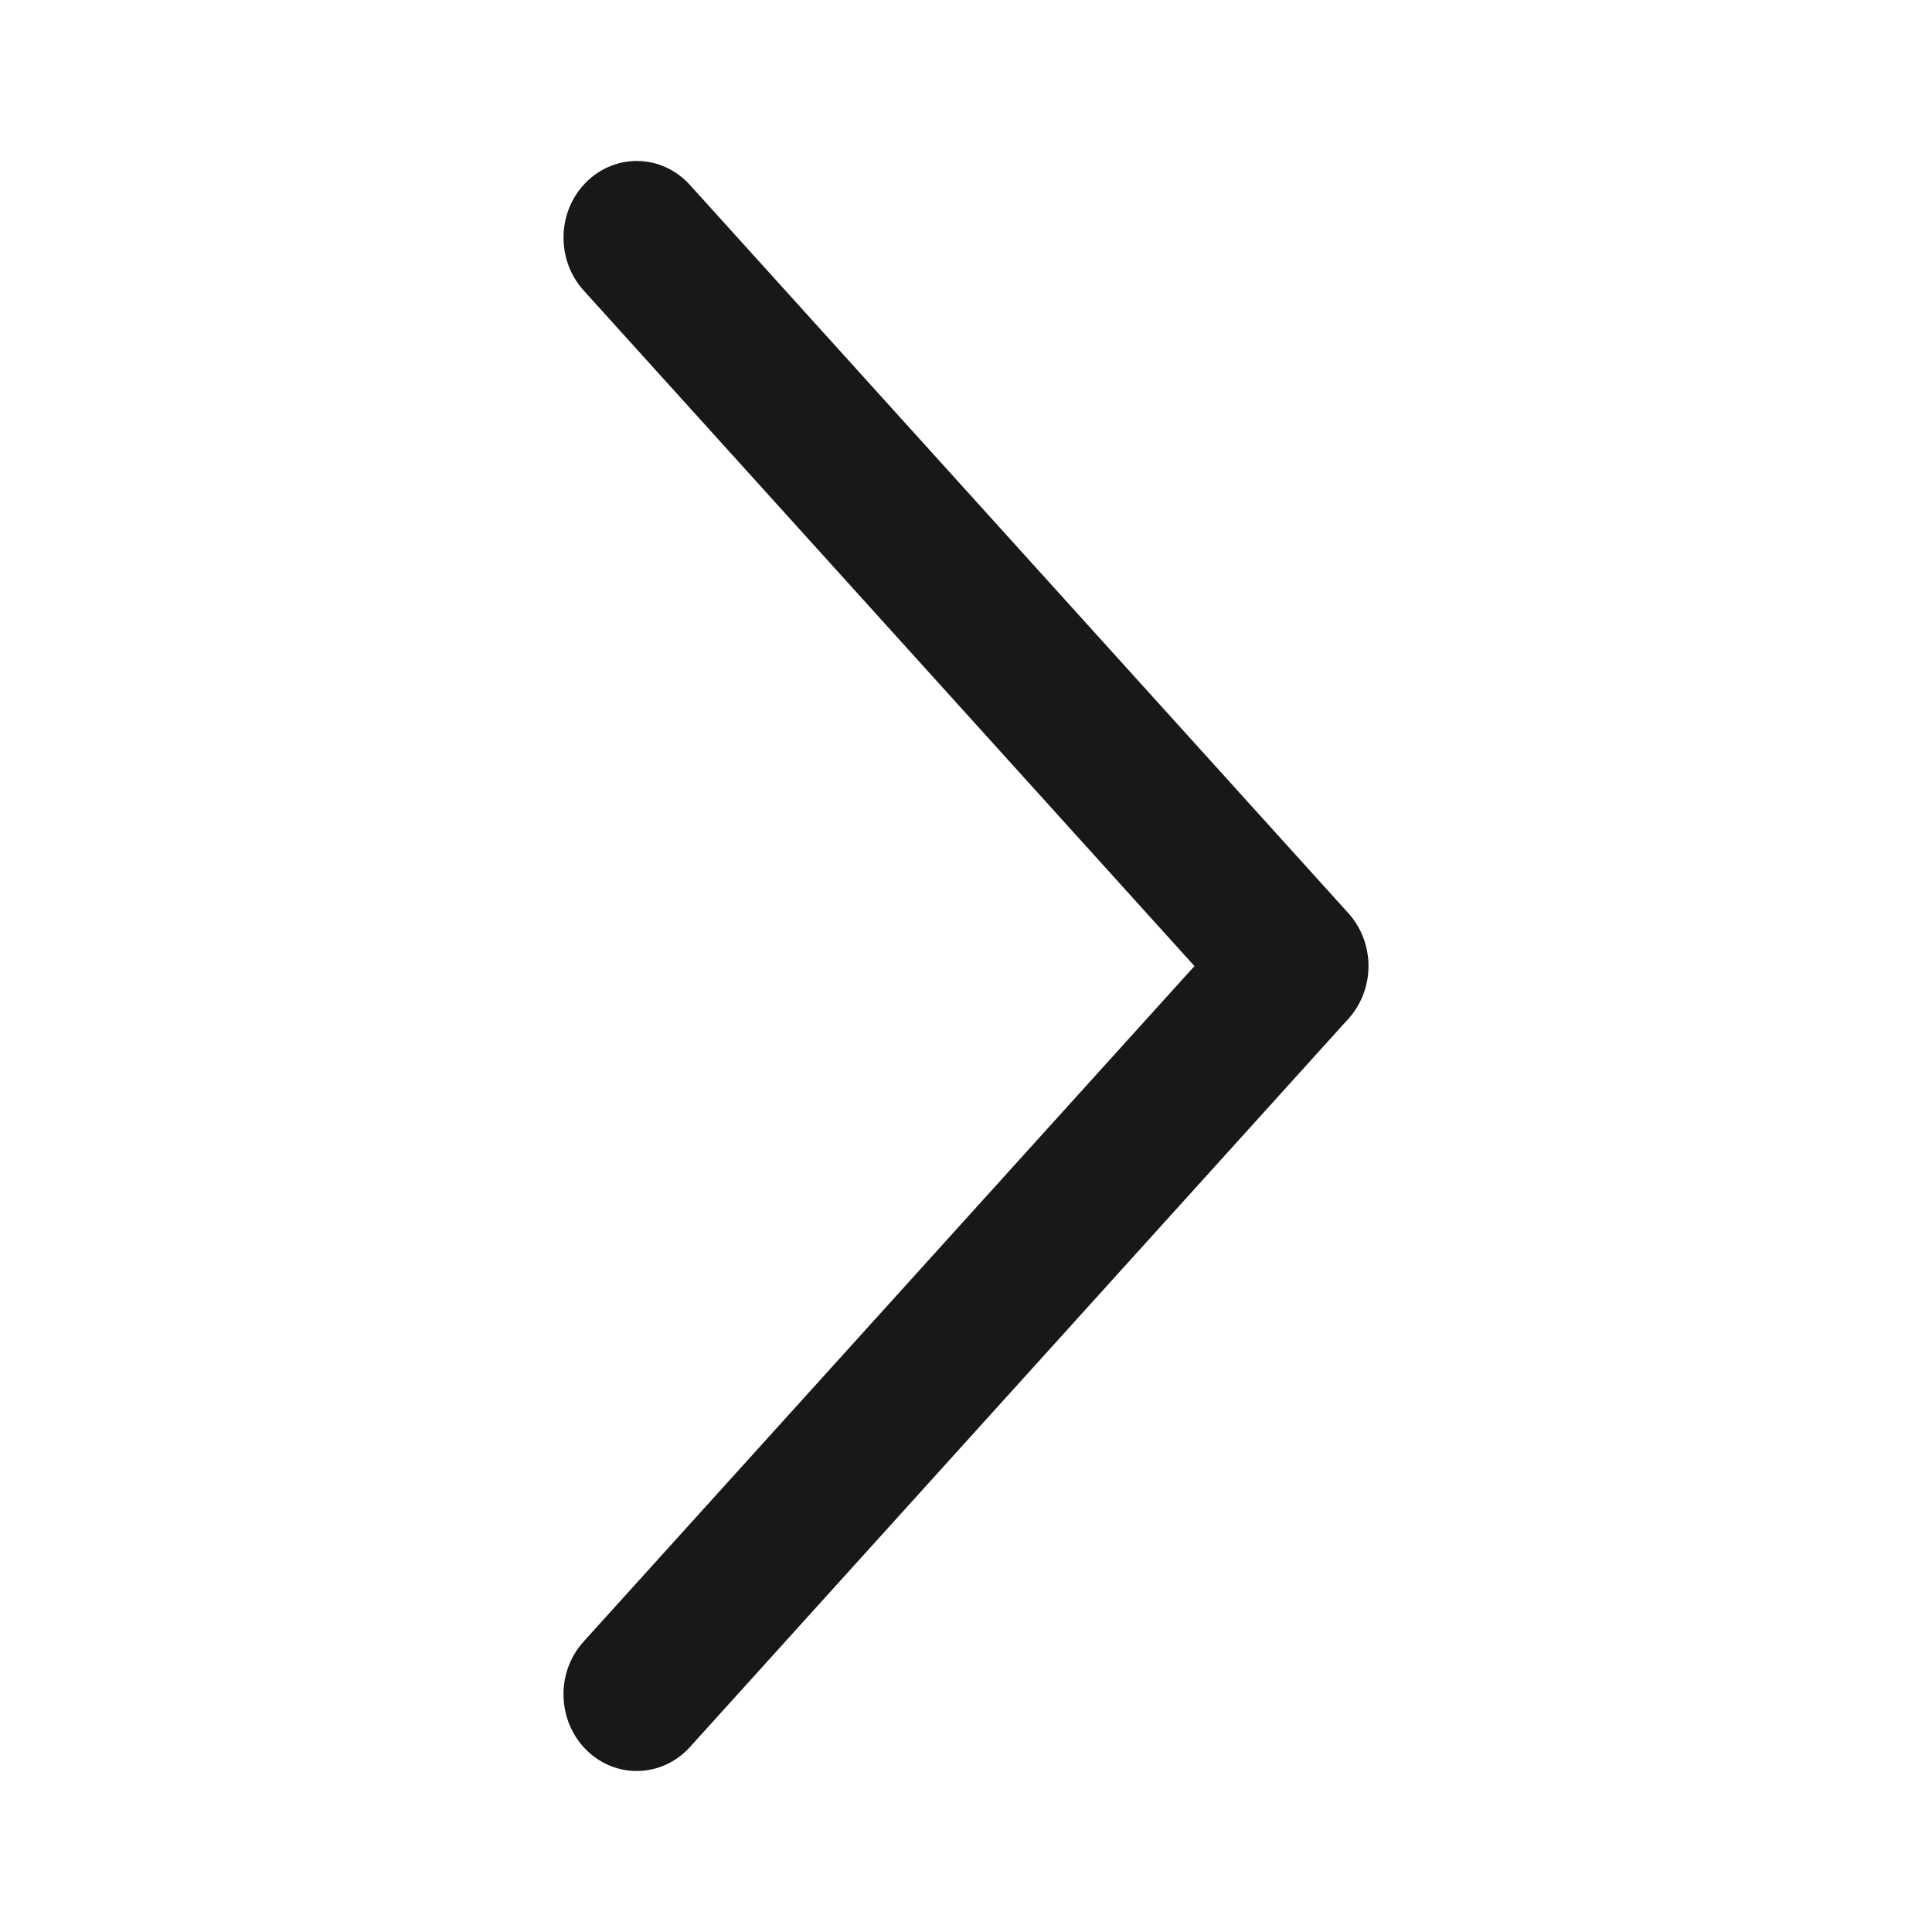
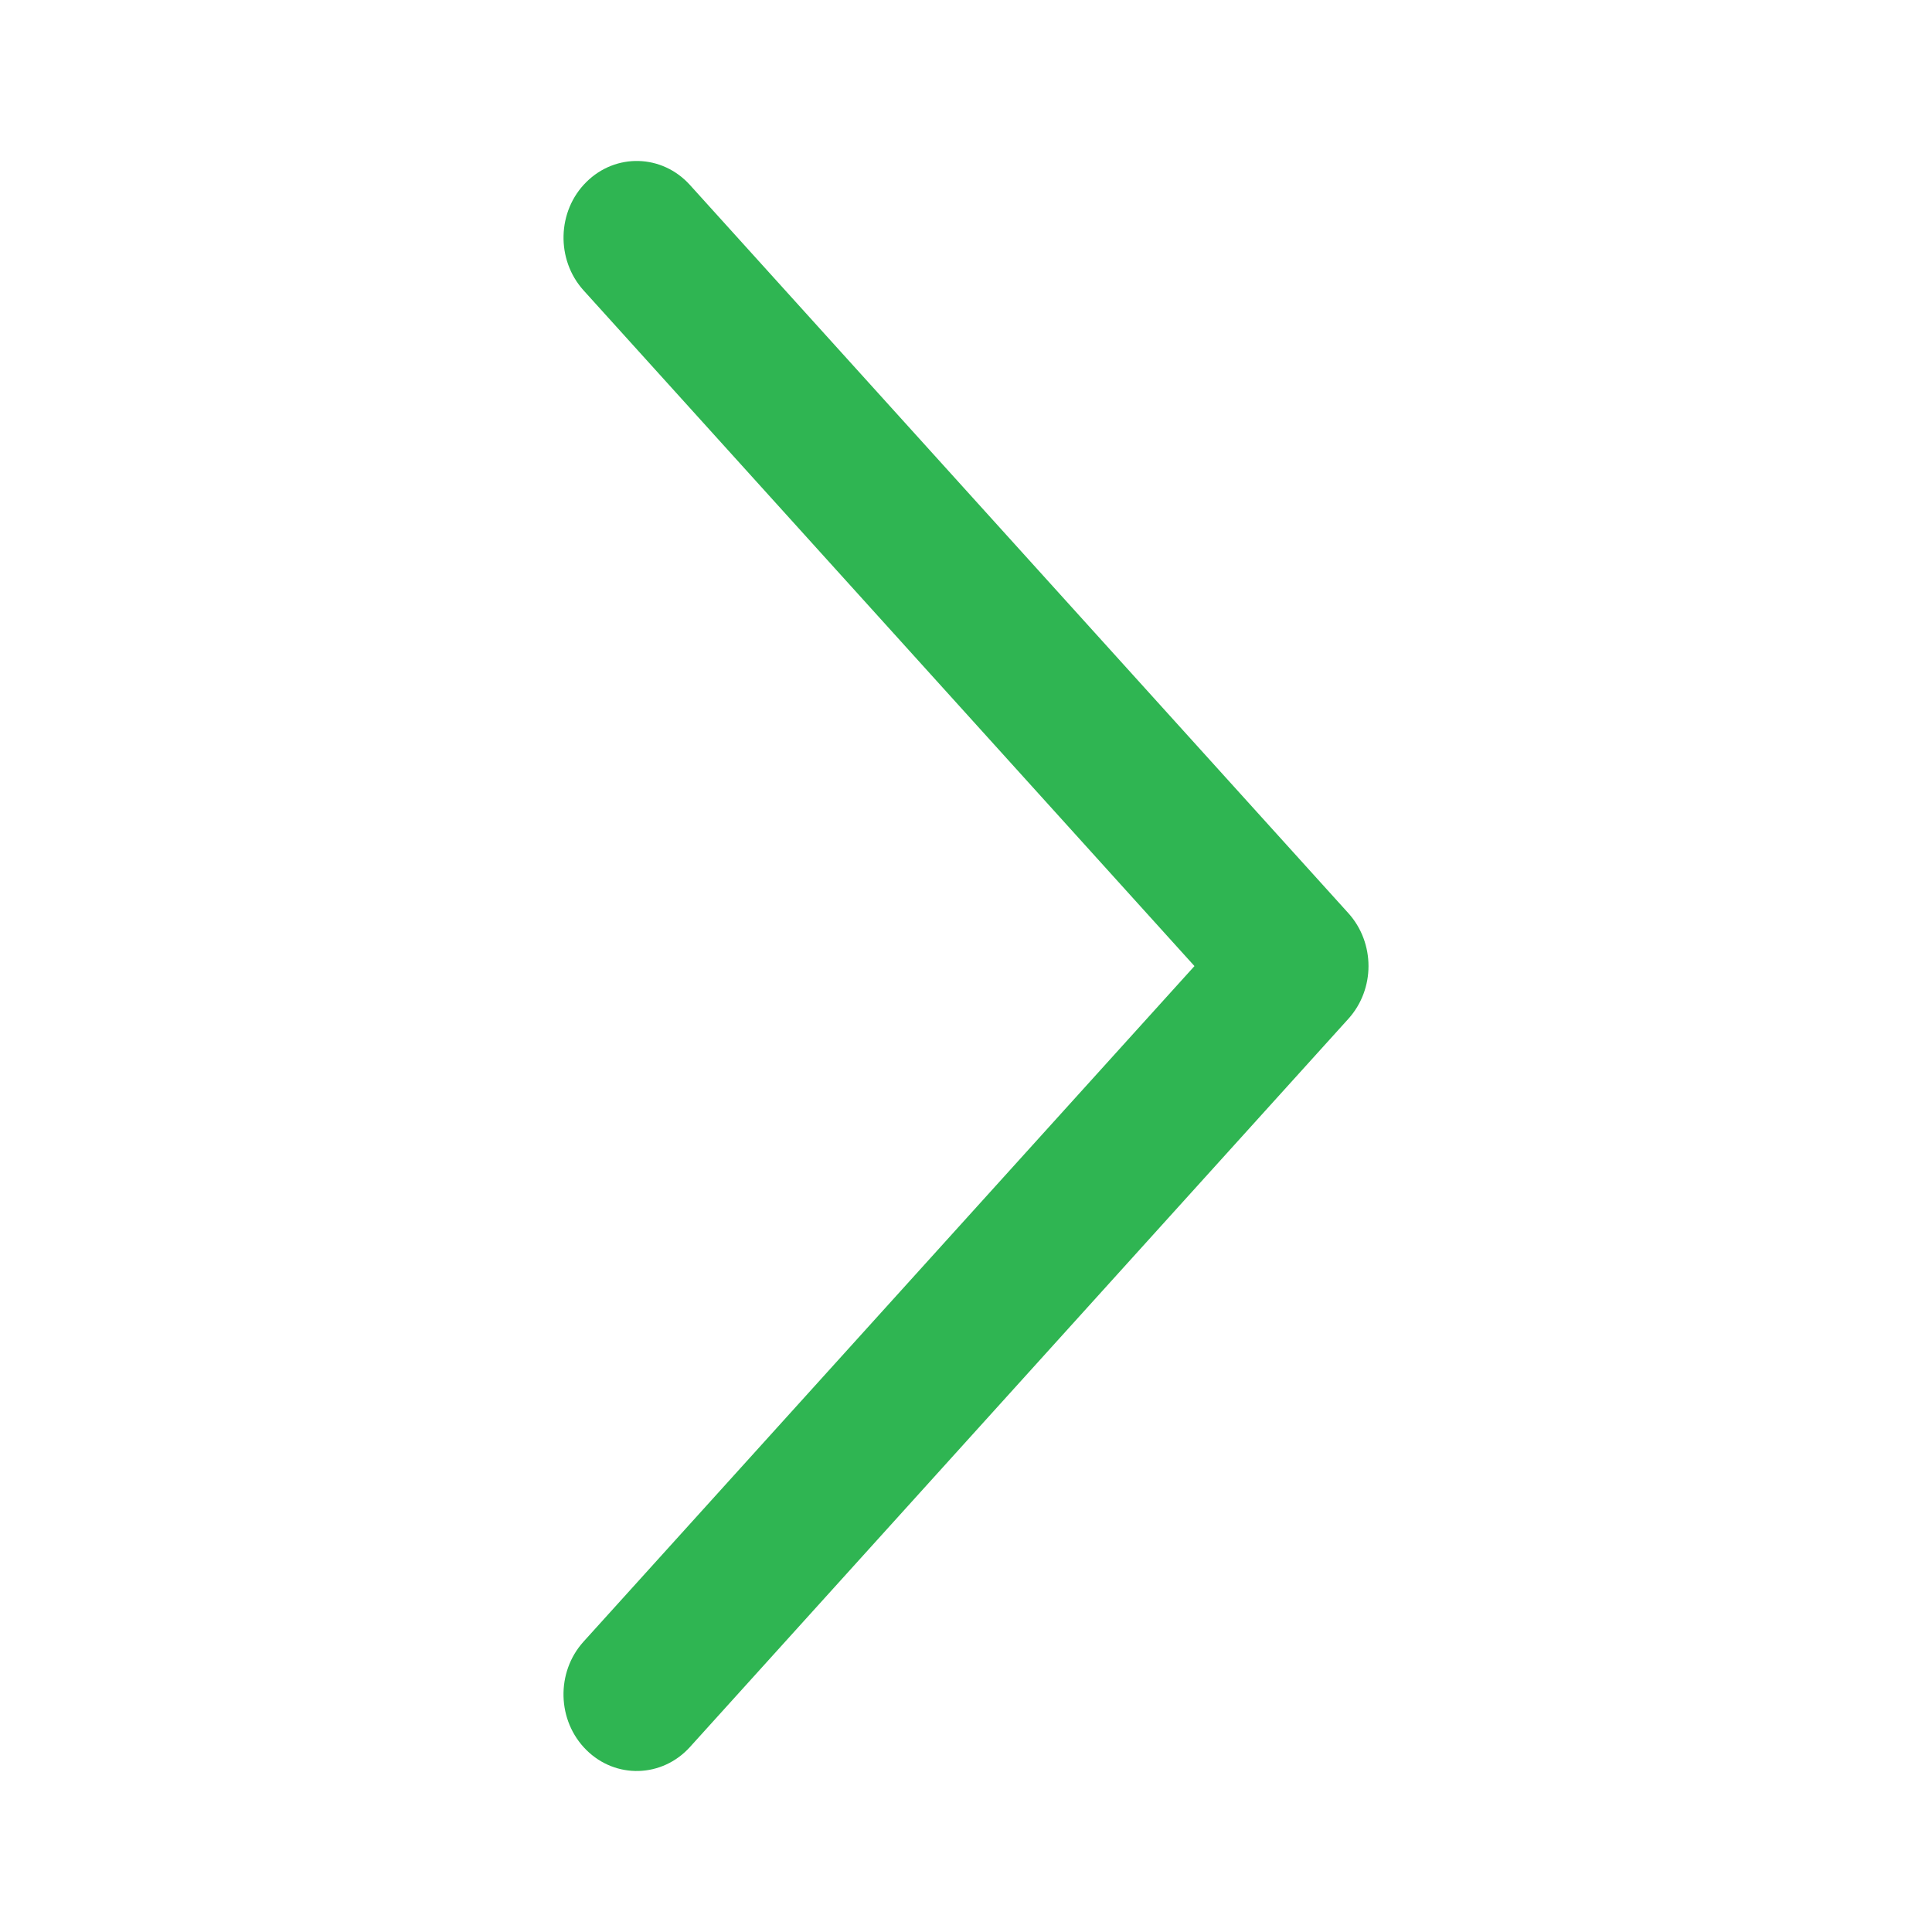
<svg xmlns="http://www.w3.org/2000/svg" width="24" height="24" viewBox="0 0 24 24" fill="none">
-   <path d="M7.284 2.261C6.919 2.622 6.905 3.226 7.249 3.607L14.838 12.001L7.249 20.393C6.904 20.774 6.919 21.377 7.284 21.739C7.649 22.101 8.224 22.084 8.57 21.703L16.751 12.655C16.916 12.472 17 12.236 17 12.001C17 11.765 16.916 11.528 16.751 11.345L8.57 2.297C8.224 1.915 7.649 1.899 7.284 2.261Z" fill="#181818" />
+   <path d="M7.284 2.261C6.919 2.622 6.905 3.226 7.249 3.607L14.838 12.001L7.249 20.393C6.904 20.774 6.919 21.377 7.284 21.739C7.649 22.101 8.224 22.084 8.57 21.703L16.751 12.655C16.916 12.472 17 12.236 17 12.001C17 11.765 16.916 11.528 16.751 11.345L8.57 2.297C8.224 1.915 7.649 1.899 7.284 2.261Z" fill="#2fb552" />
</svg>
